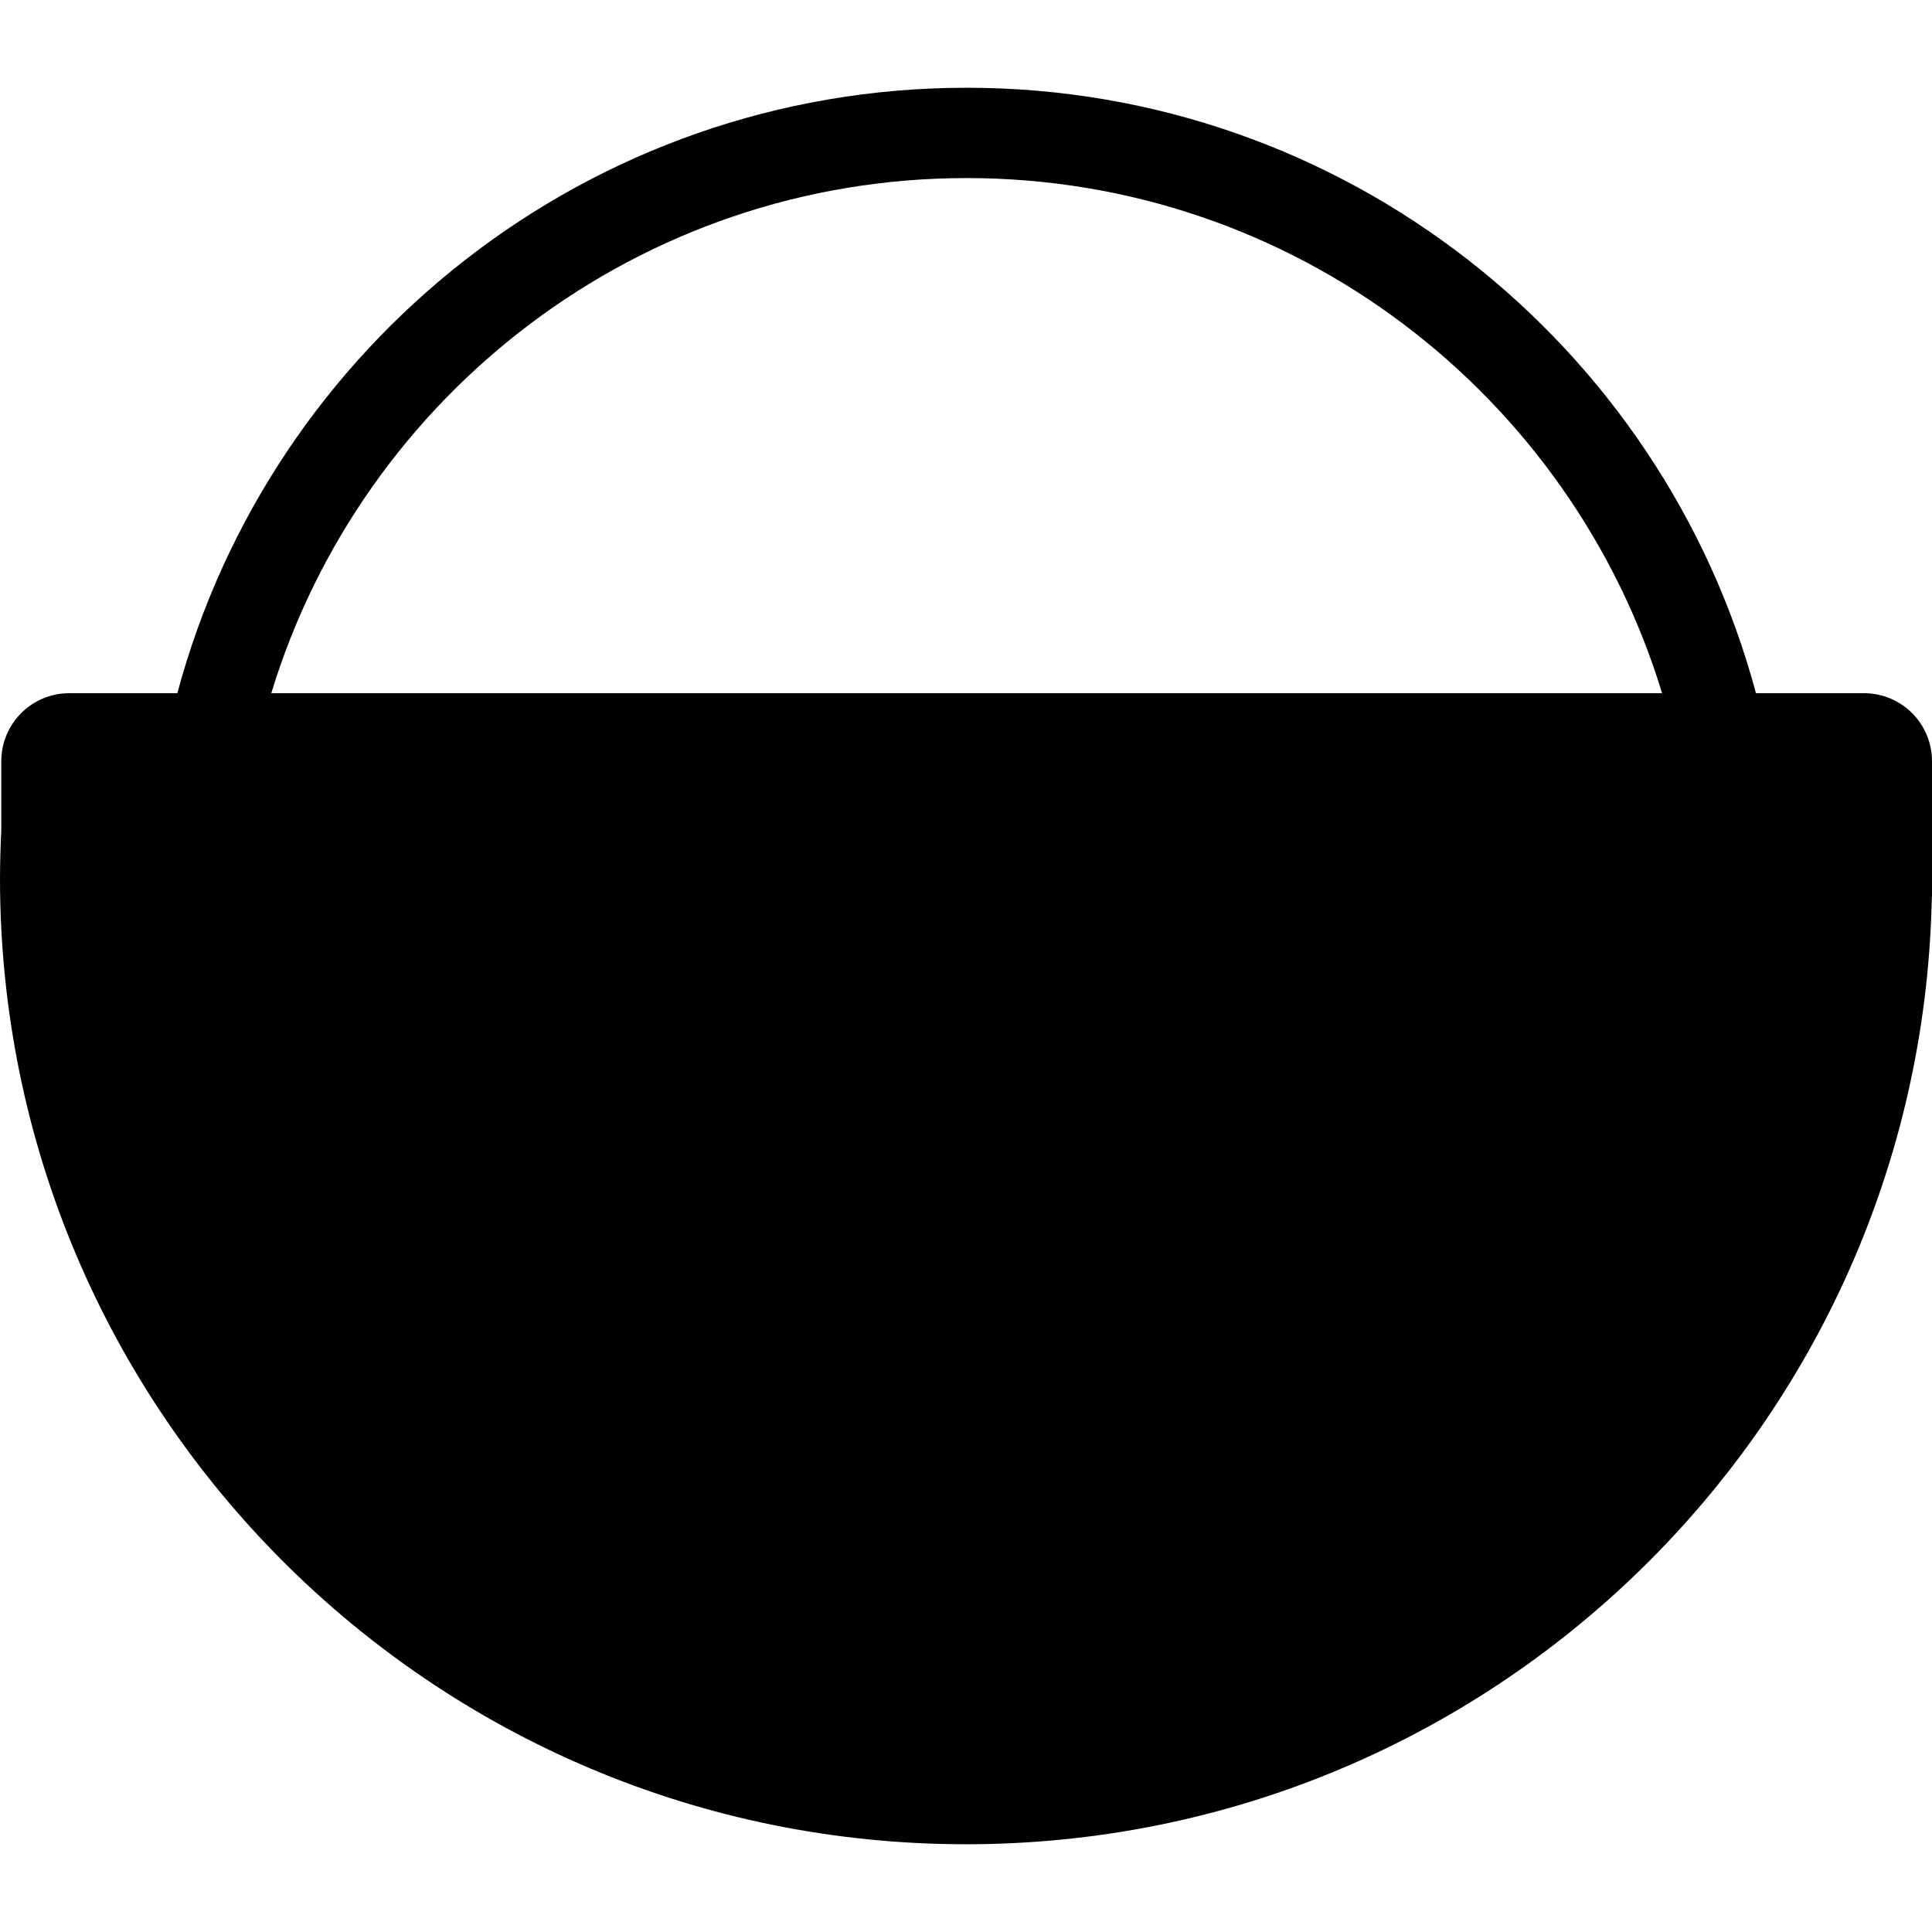
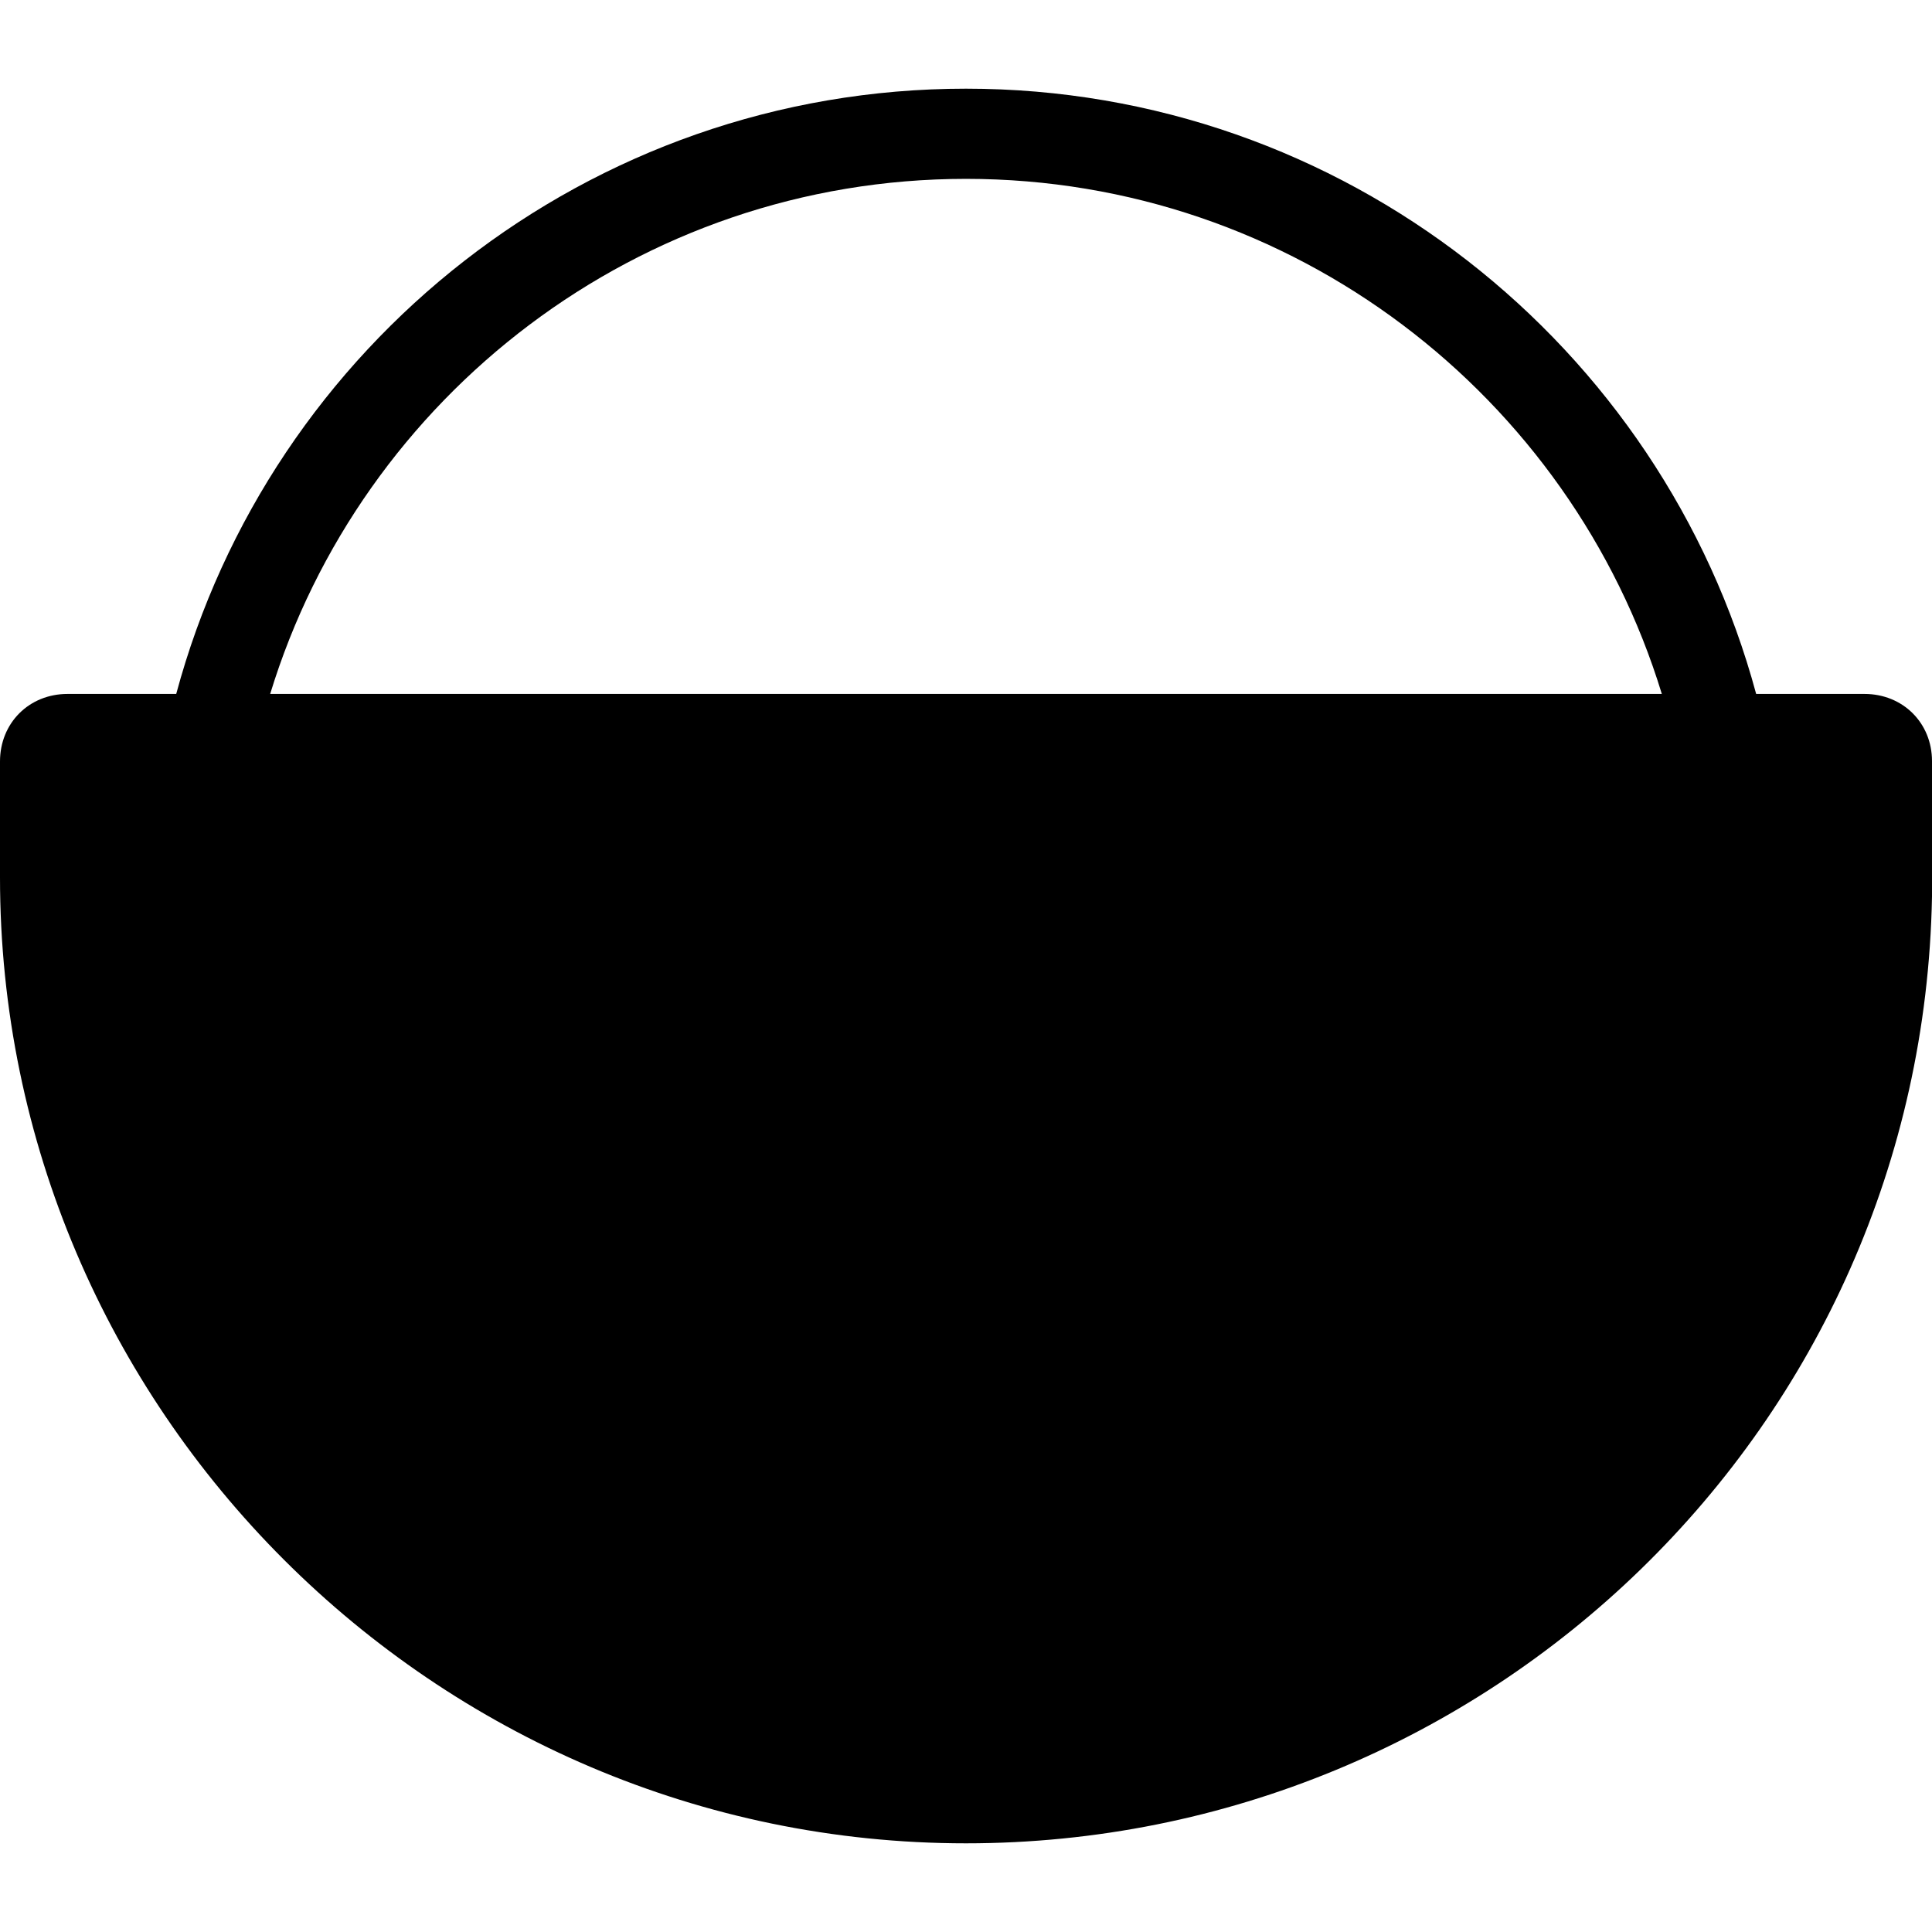
- <svg xmlns="http://www.w3.org/2000/svg" role="img" viewBox="0 0 24 24">
-   <path d="M2.203 8.611H.857a.845.845 0 0 0-.841.841v.858a13.31 13.31 0 0 0-.016.6c0 6.627 5.373 12 12 12 6.527 0 11.837-5.212 11.996-11.701 0-.025.004-.05.004-.075V9.452a.845.845 0 0 0-.841-.841h-1.346c-1.159-4.329-5.112-7.521-9.805-7.521-4.692 0-8.645 3.192-9.805 7.521Zm18.444 0H3.37c1.127-3.702 4.57-6.399 8.638-6.399 4.069 0 7.512 2.697 8.639 6.399Z" />
+ <svg xmlns="http://www.w3.org/2000/svg" xml:space="preserve" viewBox="0 0 512 512">
+   <path d="M494.1 183.9h-28.7C440.5 91.6 356.1 23.5 256 23.5S71.5 91.6 46.7 183.9H17.9C7.7 183.9 0 191.6 0 201.8v30.7c0 140.8 115.2 256 256 256 138.2 0 253.4-110.1 256-250.9v-35.9c0-10.1-7.7-17.8-17.9-17.8M256 47.4c86.7 0 160.3 57.6 184.4 136.5H71.6C95.7 105 169.3 47.4 256 47.4" />
</svg>
